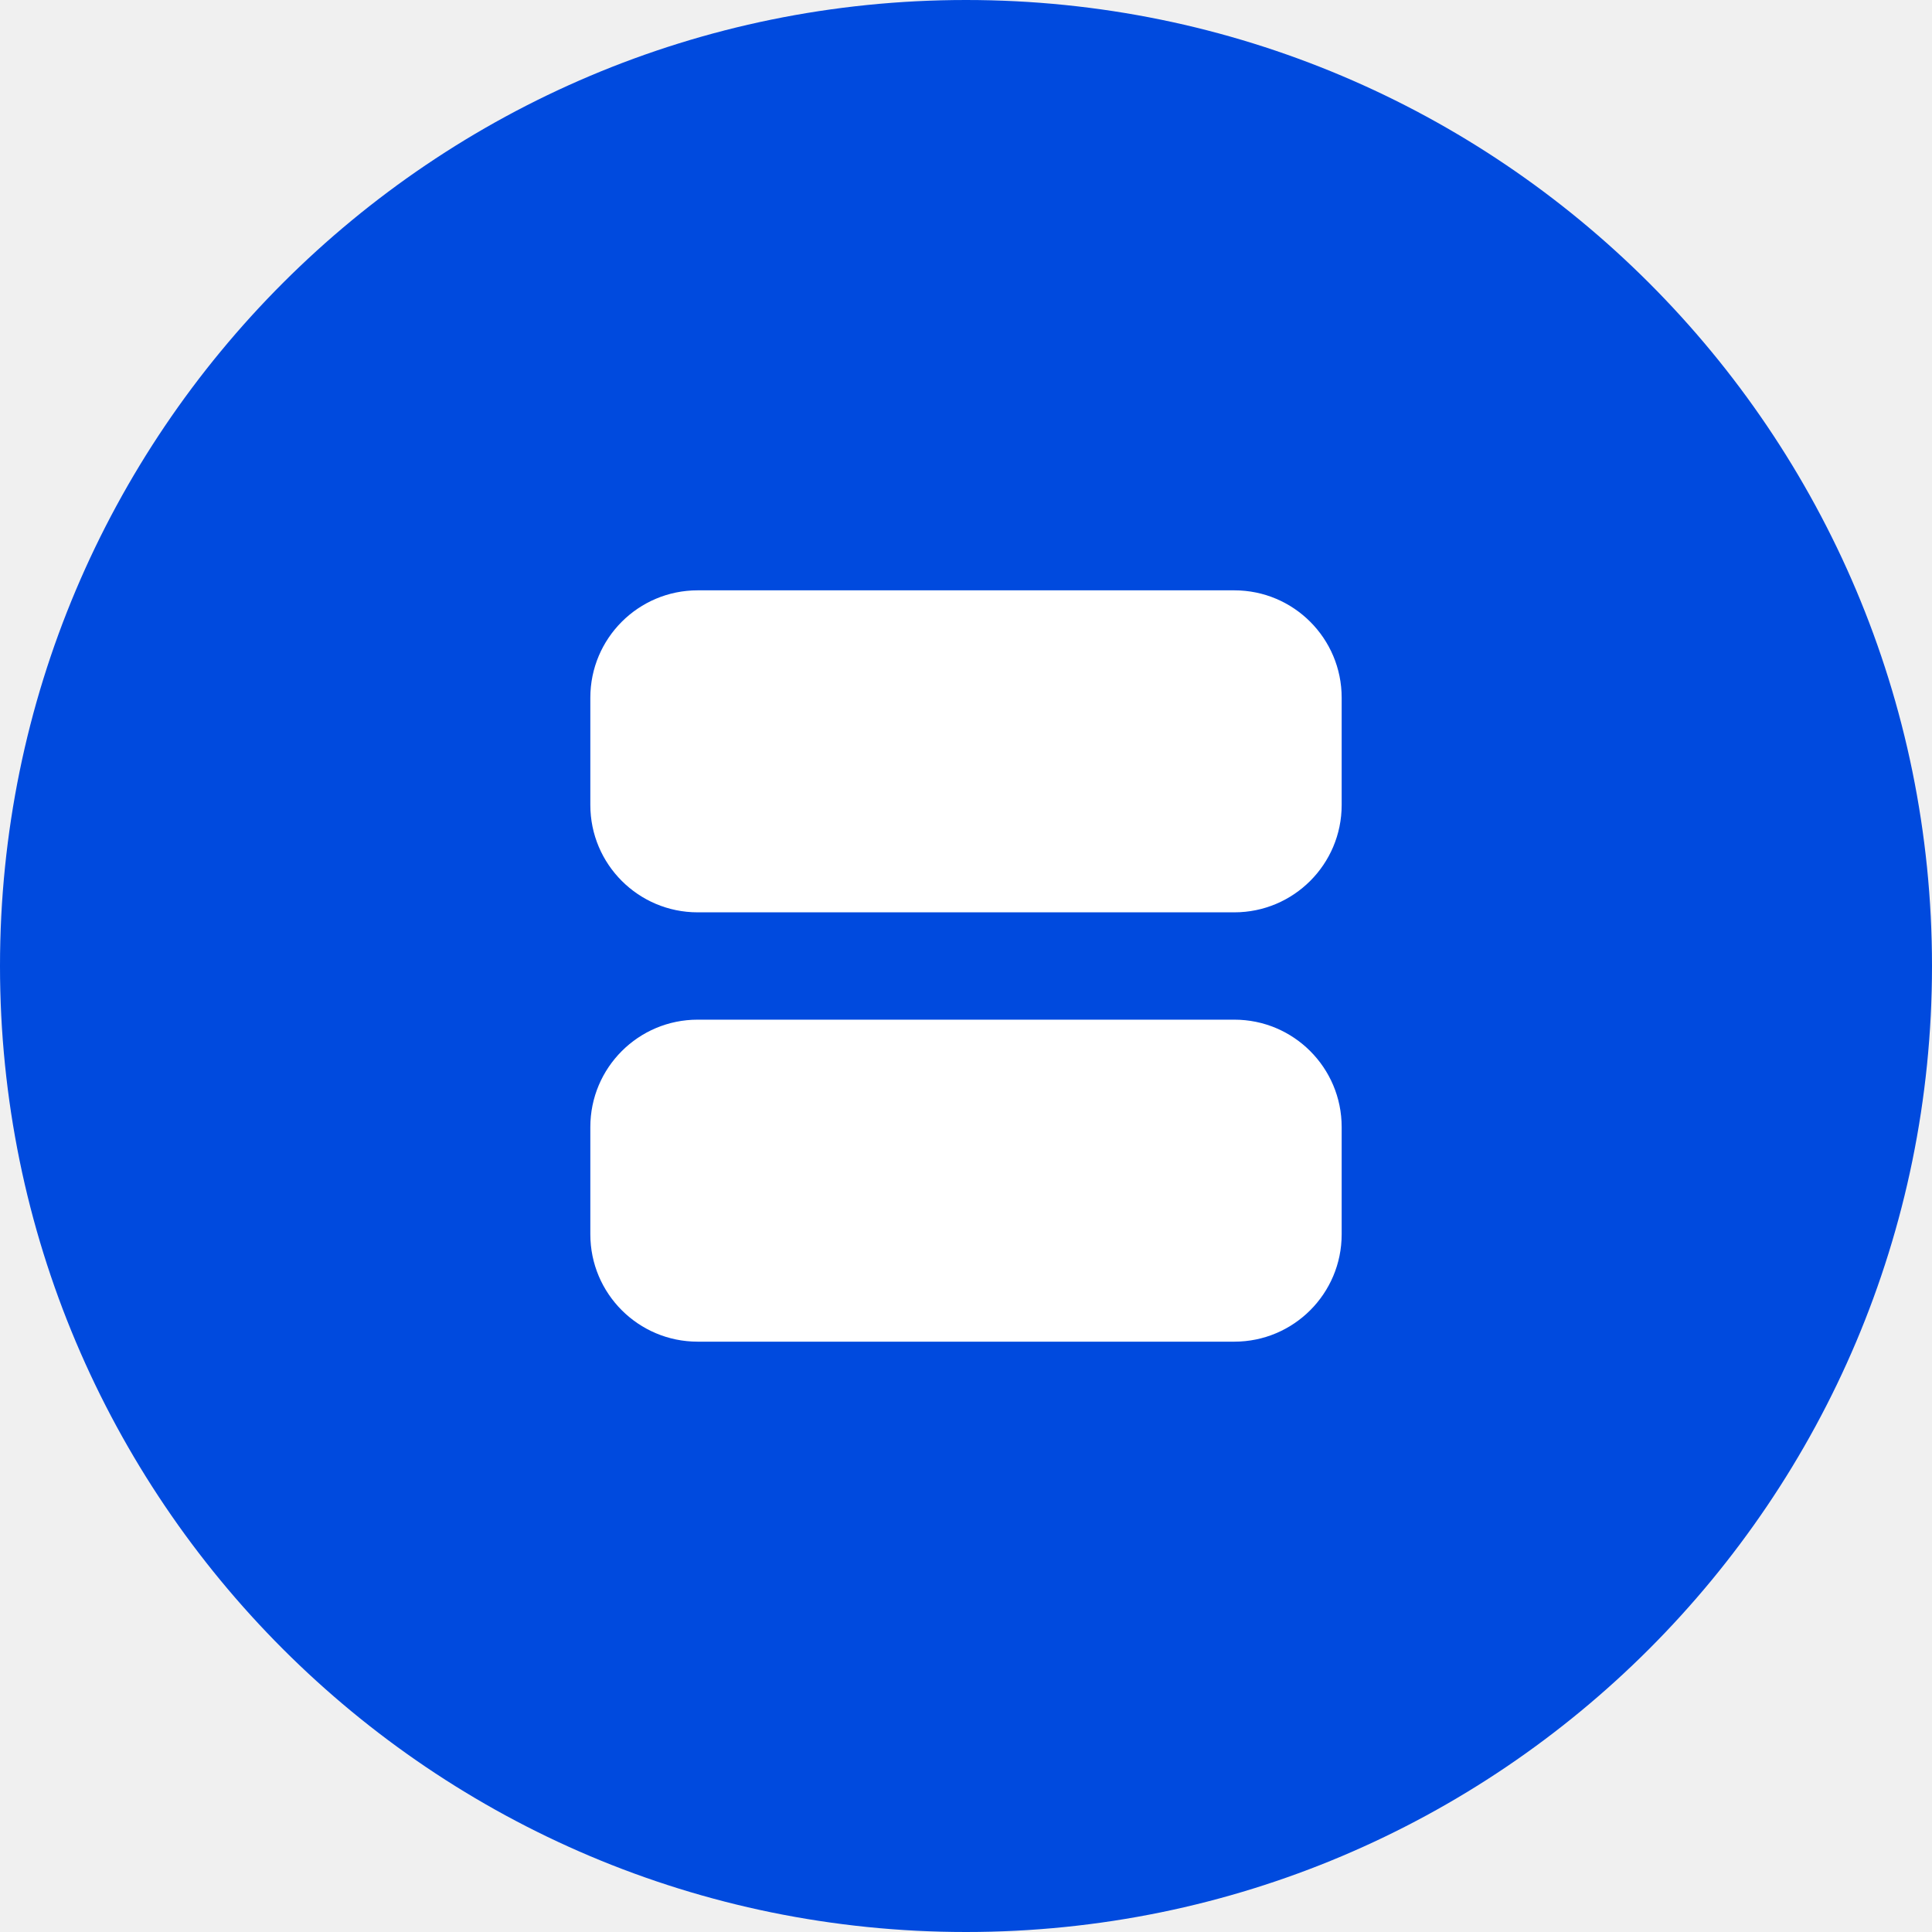
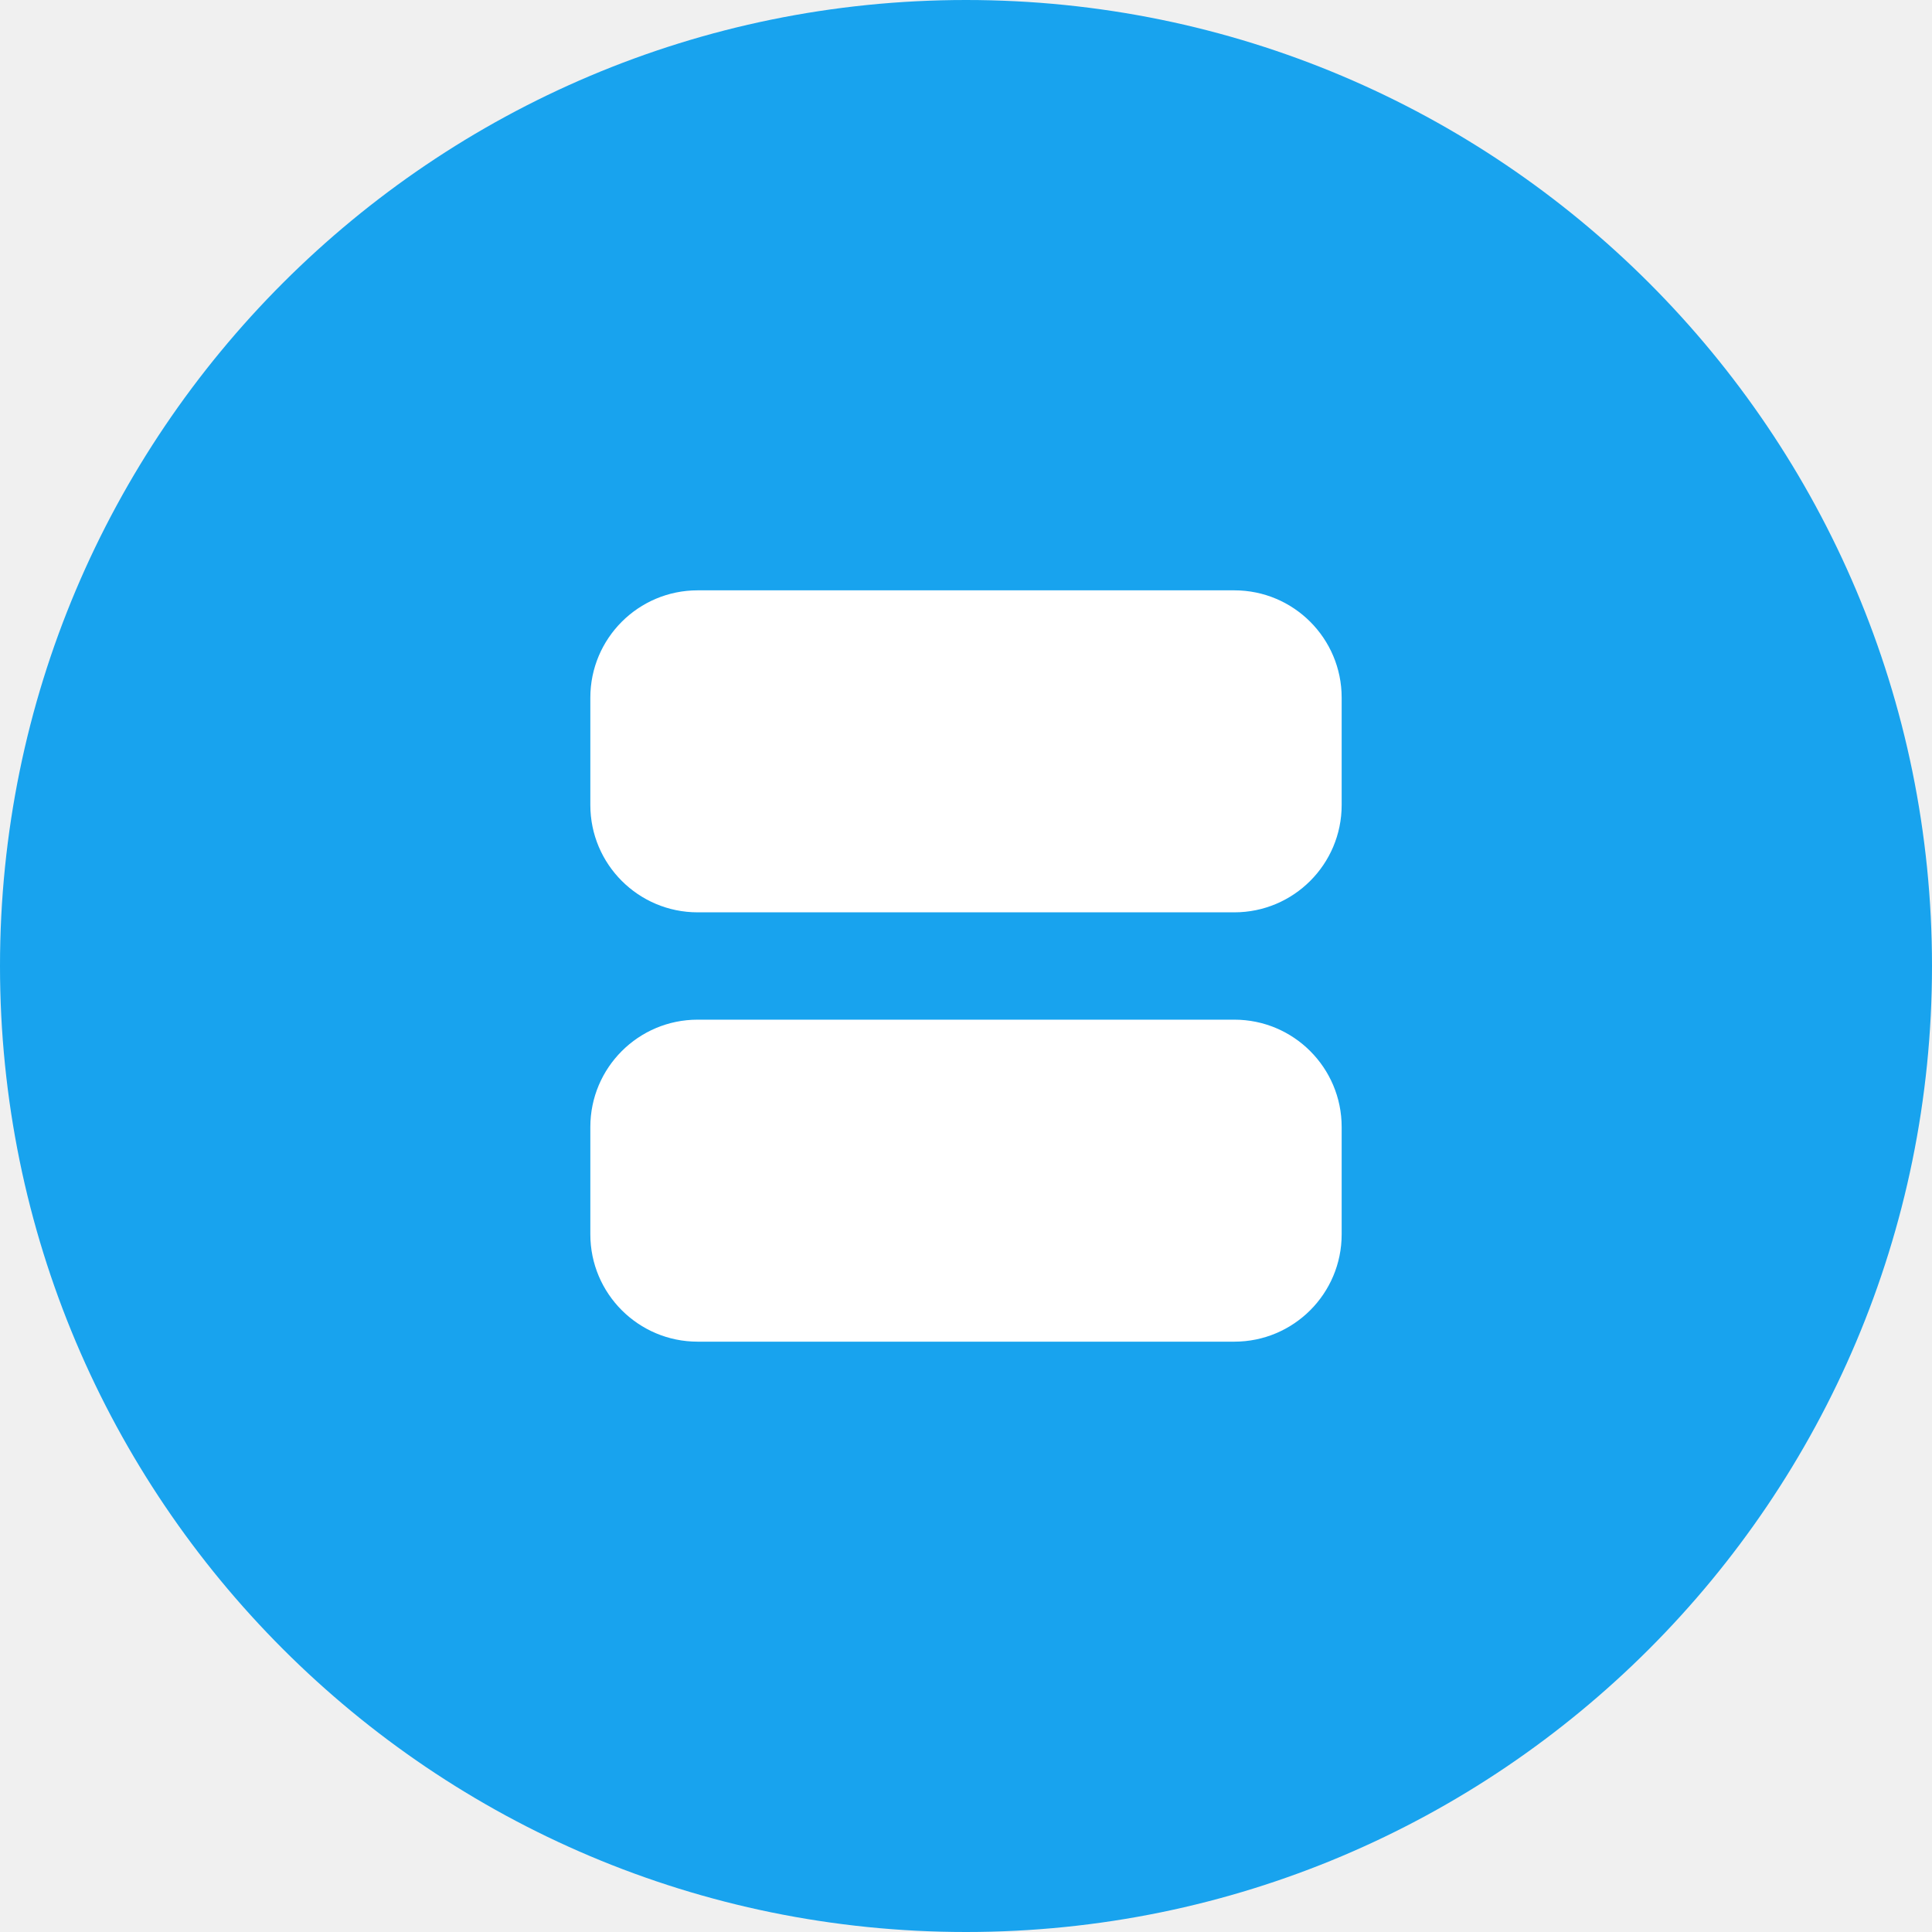
<svg xmlns="http://www.w3.org/2000/svg" width="36" height="36" viewBox="0 0 36 36" fill="none">
-   <path d="M18 36C27.941 36 36 27.941 36 18C36 8.059 27.941 0 18 0C8.059 0 0 8.059 0 18C0 27.941 8.059 36 18 36Z" fill="#004ADE" />
+   <path d="M18 36C27.941 36 36 27.941 36 18C36 8.059 27.941 0 18 0C8.059 0 0 8.059 0 18C0 27.941 8.059 36 18 36Z" fill="#18A3EE" />
  <rect x="11" y="11" width="14" height="6" rx="2" fill="white" />
  <rect x="11" y="19" width="14" height="6" rx="2" fill="white" />
</svg>
